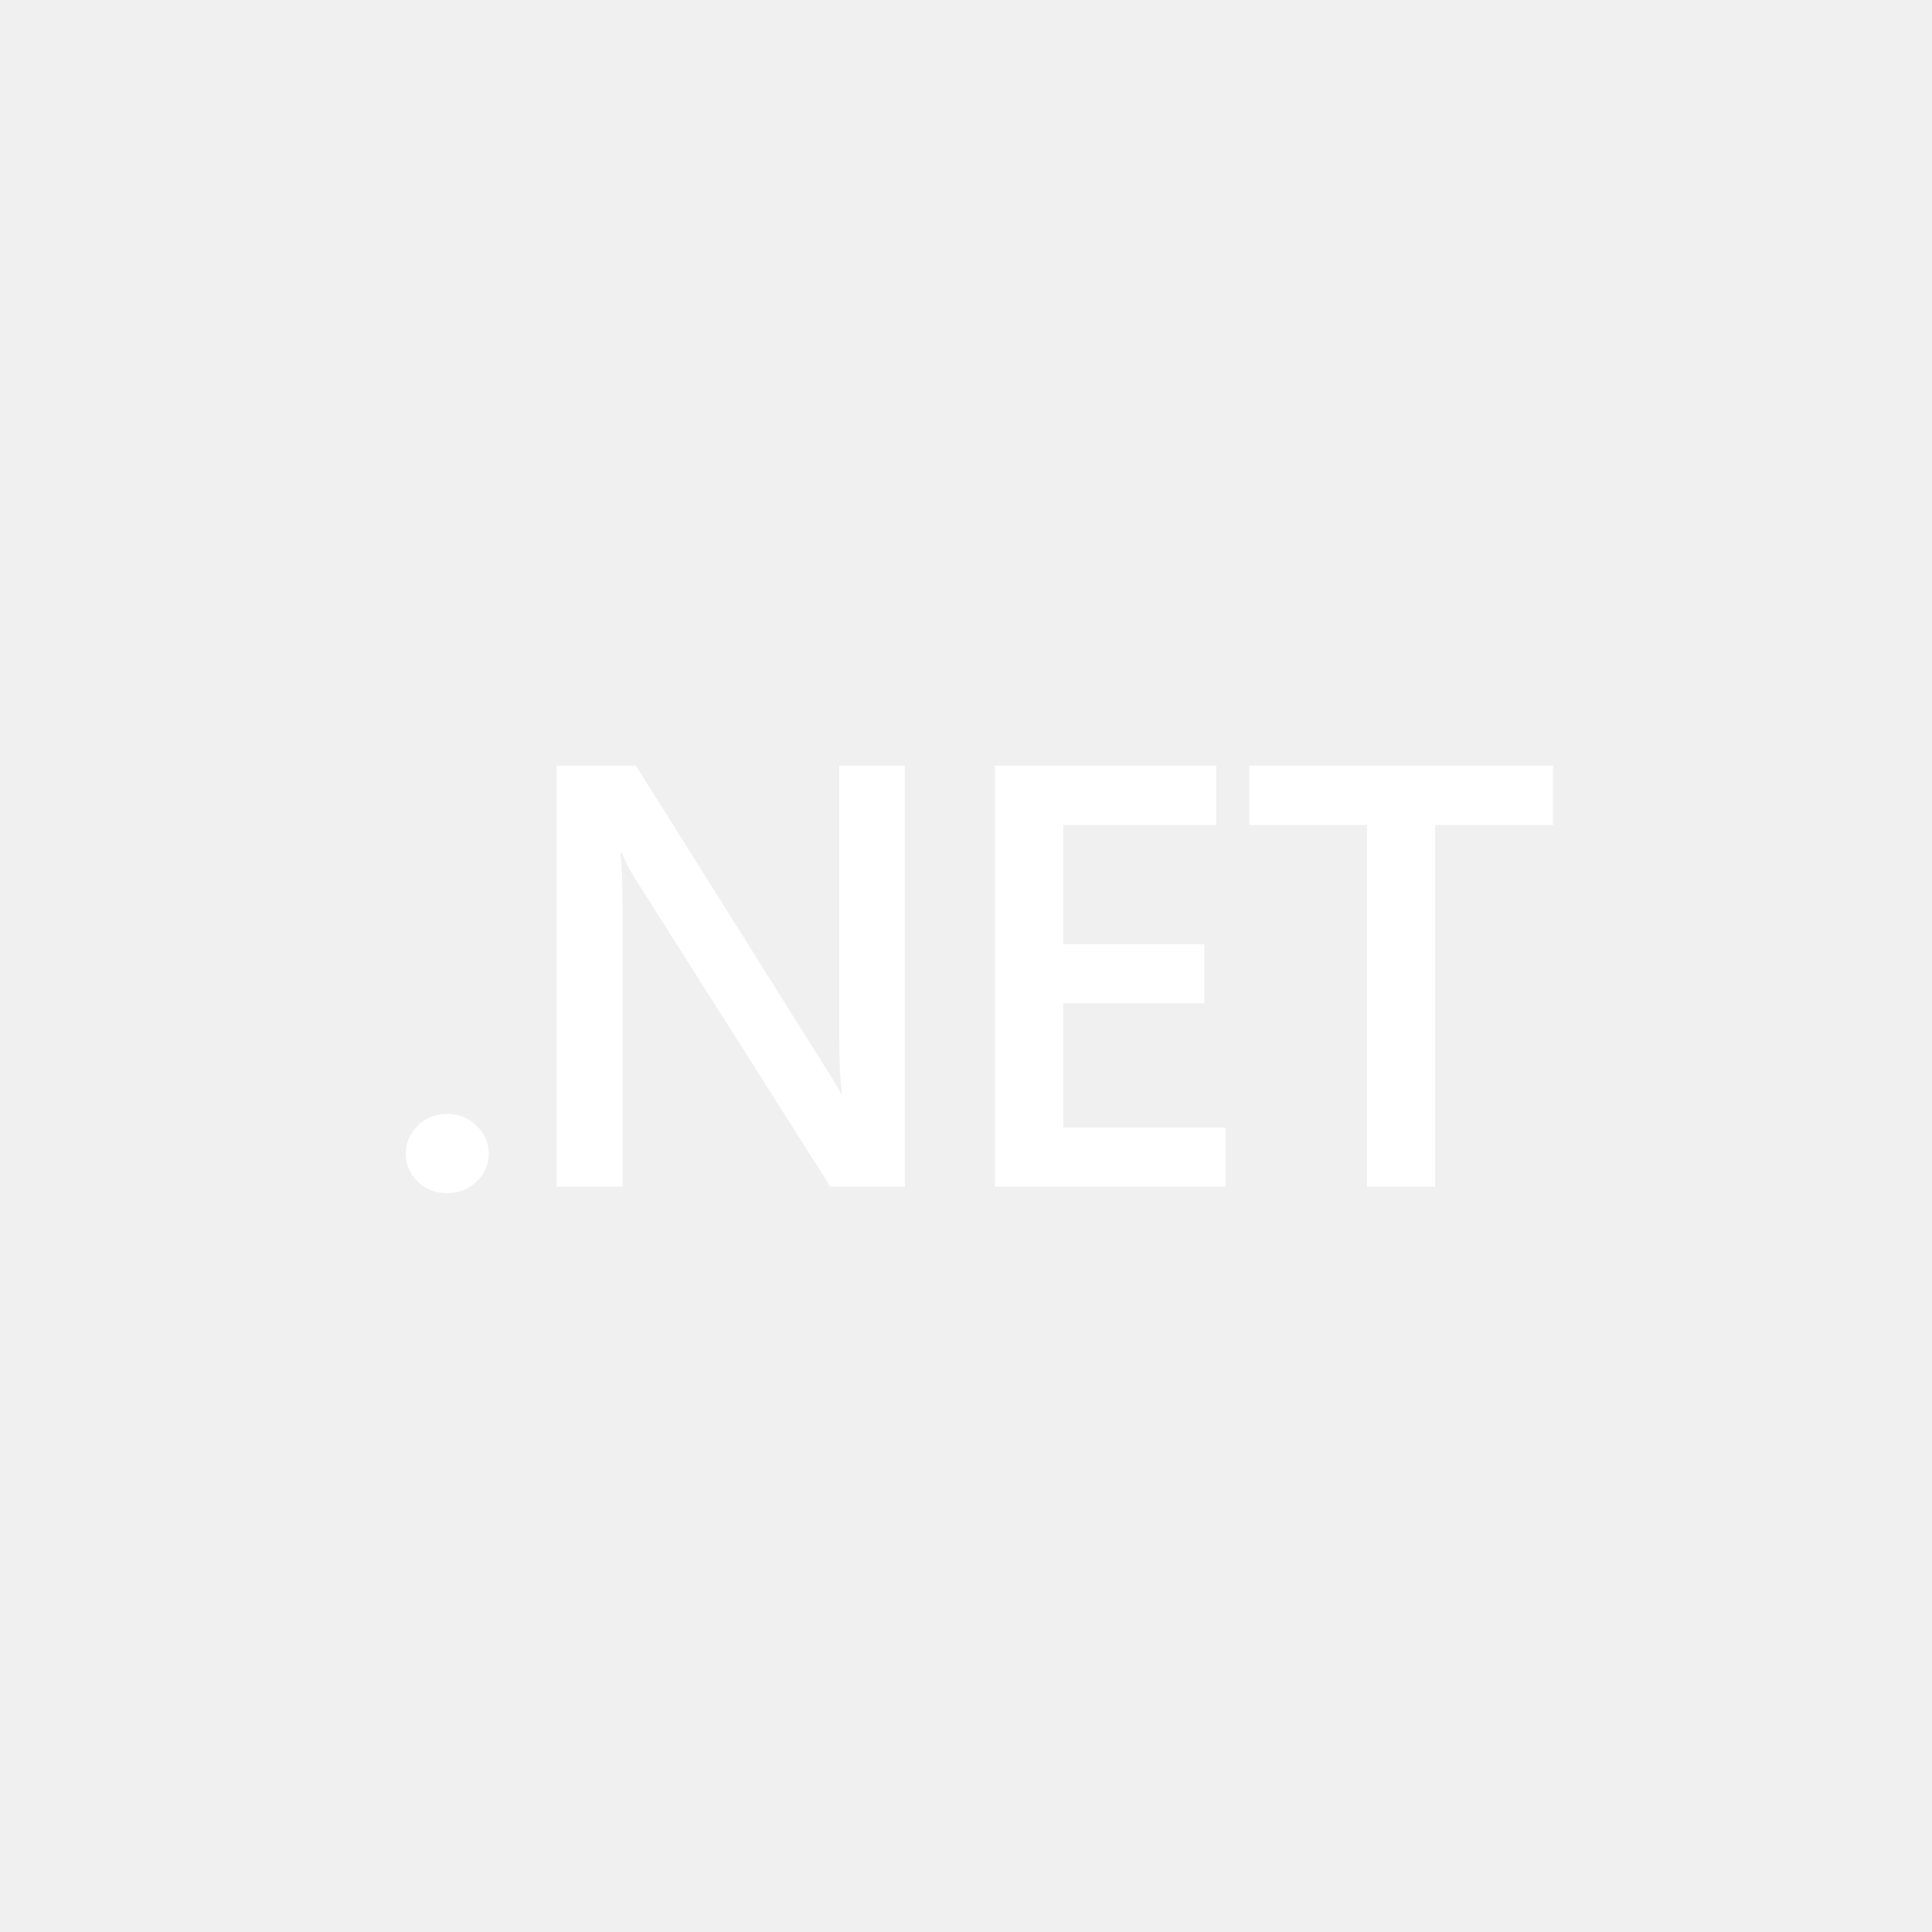
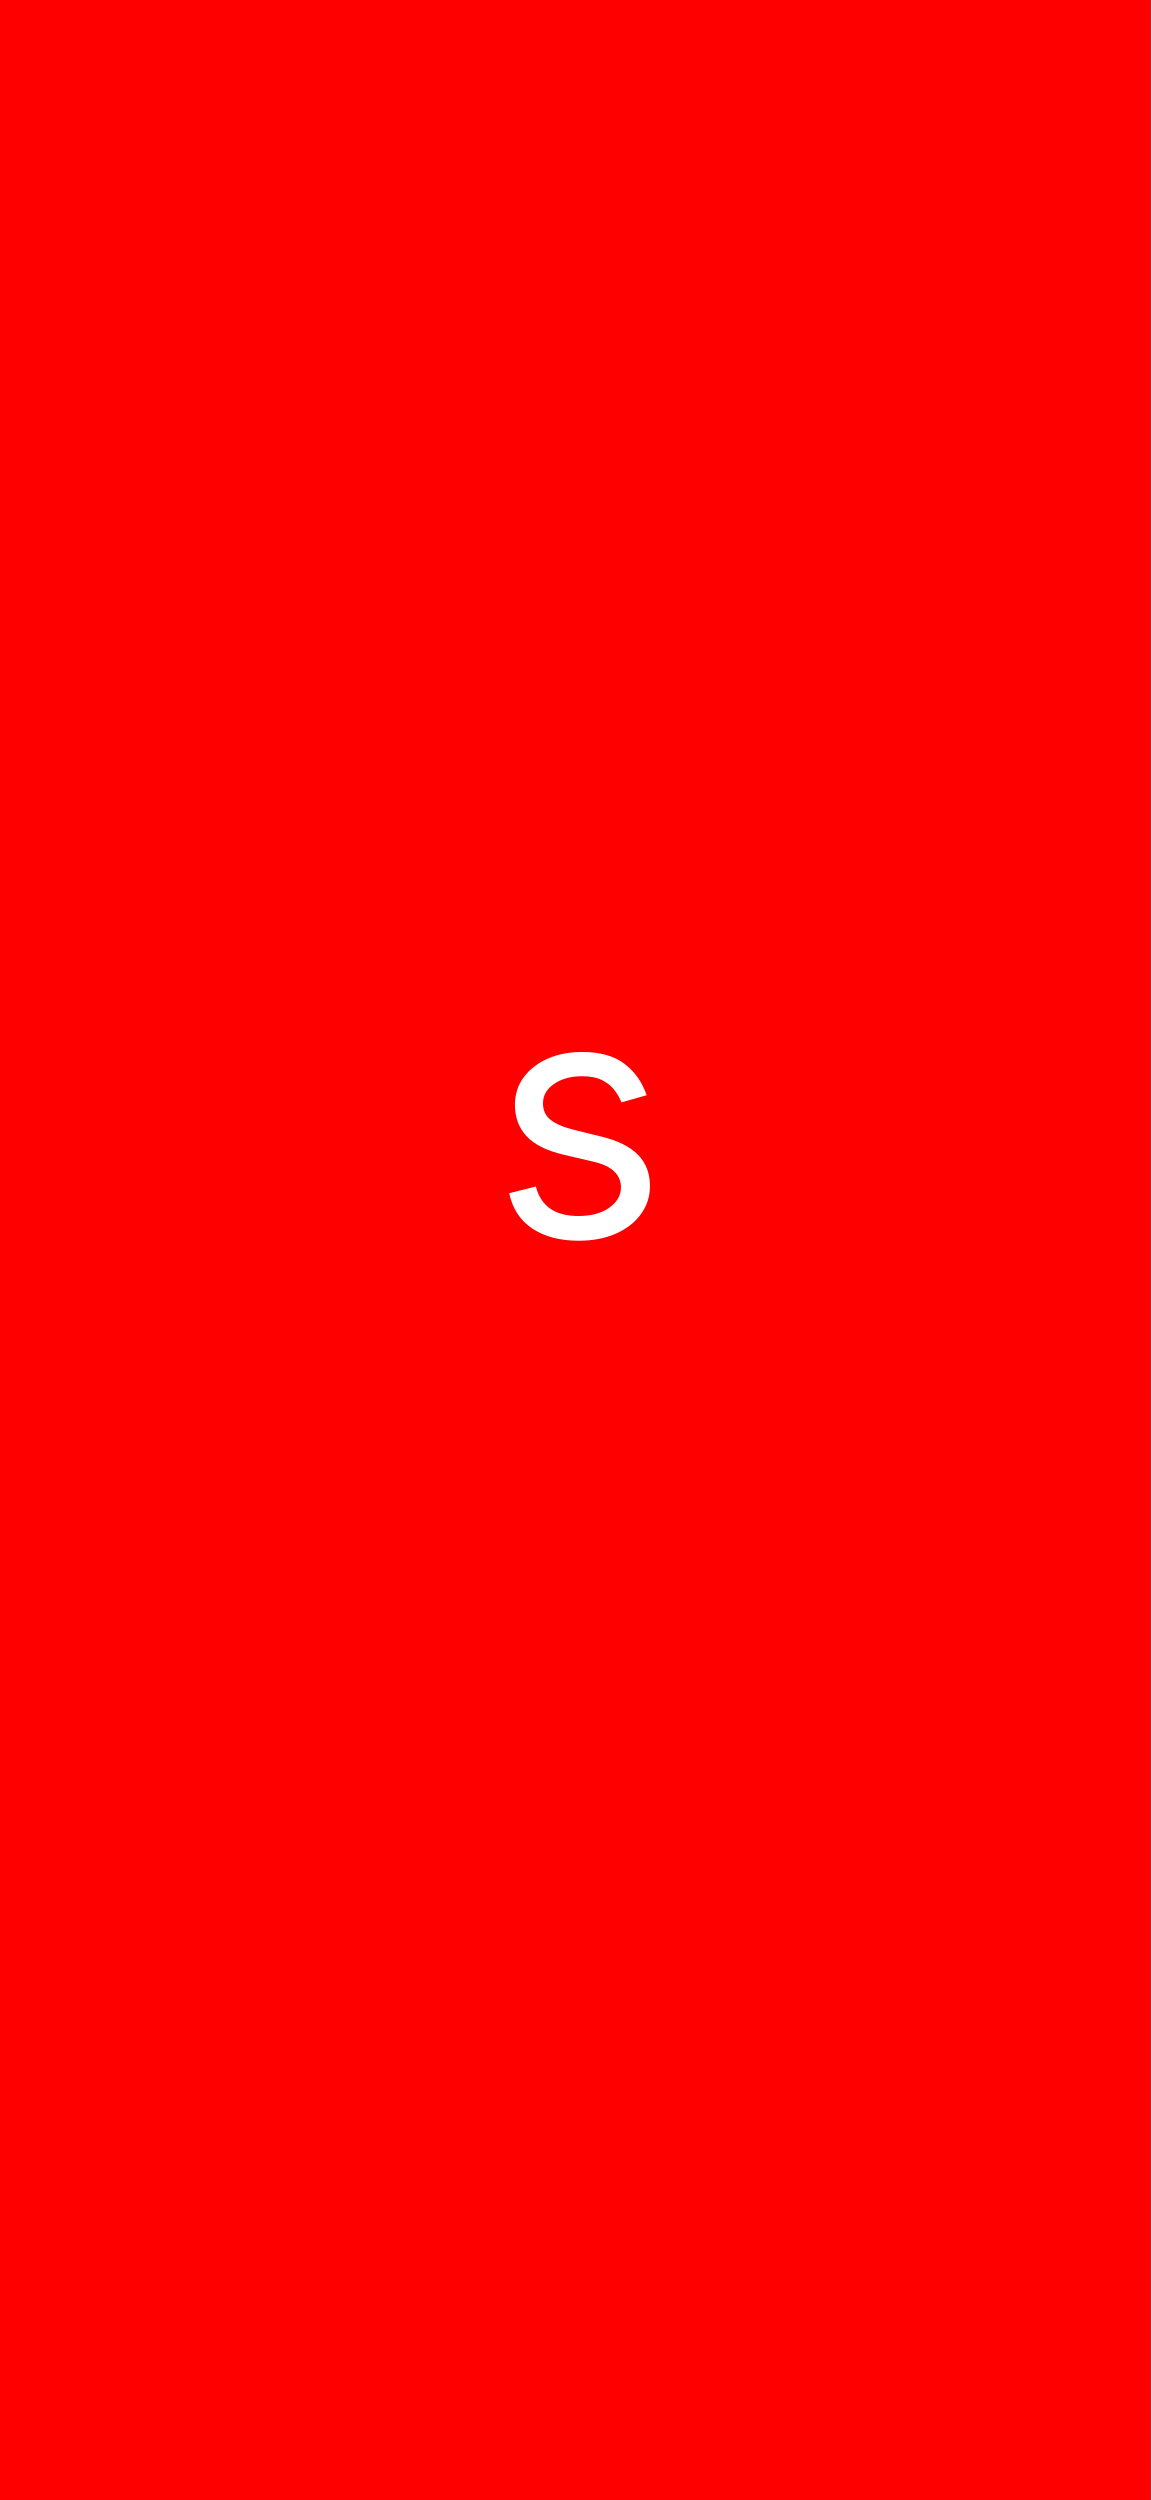
- <svg xmlns="http://www.w3.org/2000/svg" width="456" height="456" viewBox="0 0 456 456" version="1.1" xml:space="preserve" style="fill-rule:evenodd;clip-rule:evenodd;stroke-linejoin:round;stroke-miterlimit:2;">
-   <path d="m 105.5,281.609 c -2.703,0 -5.001,-0.9 -6.893,-2.702 -1.892,-1.848 -2.838,-4.042 -2.838,-6.582 0,-2.587 0.946,-4.804 2.838,-6.652 1.892,-1.848 4.19,-2.772 6.893,-2.772 2.748,0 5.068,0.924 6.96,2.772 1.937,1.848 2.906,4.064 2.906,6.652 0,2.54 -0.968,4.734 -2.906,6.582 -1.892,1.802 -4.212,2.702 -6.96,2.702 z" style="fill:#ffffff;fill-rule:nonzero;stroke-width:0.838" />
-   <path d="M 213.561,280.084 H 195.99 L 149.7,207.054 c -1.171,-1.848 -2.14,-3.765 -2.906,-5.751 h -0.406 c 0.361,2.125 0.541,6.675 0.541,13.65 v 65.132 h -15.543 v -99.36 h 18.719 l 44.737,71.298 c 1.892,2.957 3.109,4.989 3.649,6.098 h 0.27 c -0.45,-2.632 -0.676,-7.09 -0.676,-13.373 v -64.023 h 15.476 z" style="fill:#ffffff;fill-rule:nonzero;stroke-width:0.838" />
-   <path d="m 289.251,280.084 h -54.401 v -99.36 h 52.238 v 13.997 h -36.154 v 28.131 h 33.316 v 13.927 h -33.316 v 29.378 h 38.316 z" style="fill:#ffffff;fill-rule:nonzero;stroke-width:0.838" />
-   <path d="M 366.565,194.721 H 338.722 v 85.363 h -16.084 v -85.363 h -27.775 v -13.997 h 71.701 z" style="fill:#ffffff;fill-rule:nonzero;stroke-width:0.838" />
+ <svg xmlns="http://www.w3.org/2000/svg" width="440" height="956" viewBox="0 0 440 956" fill="none">
+   <g clip-path="url(#clip0_120_1290)">
+     <rect width="440" height="956" fill="black" />
+     <path d="M0 0H440V968H0V0Z" fill="#FF0000" />
+     <path d="M247.273 418.818L237.636 421.545C237.03 419.939 236.136 418.379 234.955 416.864C233.803 415.318 232.227 414.045 230.227 413.045C228.227 412.045 225.667 411.545 222.545 411.545C218.273 411.545 214.712 412.53 211.864 414.5C209.045 416.439 207.636 418.909 207.636 421.909C207.636 424.576 208.606 426.682 210.545 428.227C212.485 429.773 215.515 431.061 219.636 432.091L230 434.636C236.242 436.152 240.894 438.47 243.955 441.591C247.015 444.682 248.545 448.667 248.545 453.545C248.545 457.545 247.394 461.121 245.091 464.273C242.818 467.424 239.636 469.909 235.545 471.727C231.455 473.545 226.697 474.455 221.273 474.455C214.152 474.455 208.258 472.909 203.591 469.818C198.924 466.727 195.97 462.212 194.727 456.273L204.909 453.727C205.879 457.485 207.712 460.303 210.409 462.182C213.136 464.061 216.697 465 221.091 465C226.091 465 230.061 463.939 233 461.818C235.97 459.667 237.455 457.091 237.455 454.091C237.455 451.667 236.606 449.636 234.909 448C233.212 446.333 230.606 445.091 227.091 444.273L215.455 441.545C209.061 440.03 204.364 437.682 201.364 434.5C198.394 431.288 196.909 427.273 196.909 422.455C196.909 418.515 198.015 415.03 200.227 412C202.47 408.97 205.515 406.591 209.364 404.864C213.242 403.136 217.636 402.273 222.545 402.273C229.455 402.273 234.879 403.788 238.818 406.818C242.788 409.848 245.606 413.848 247.273 418.818Z" fill="white" />
+   </g>
+   <defs>
+     <clipPath id="clip0_120_1290">
+       <rect width="440" height="956" fill="white" />
+     </clipPath>
+   </defs>
</svg>
